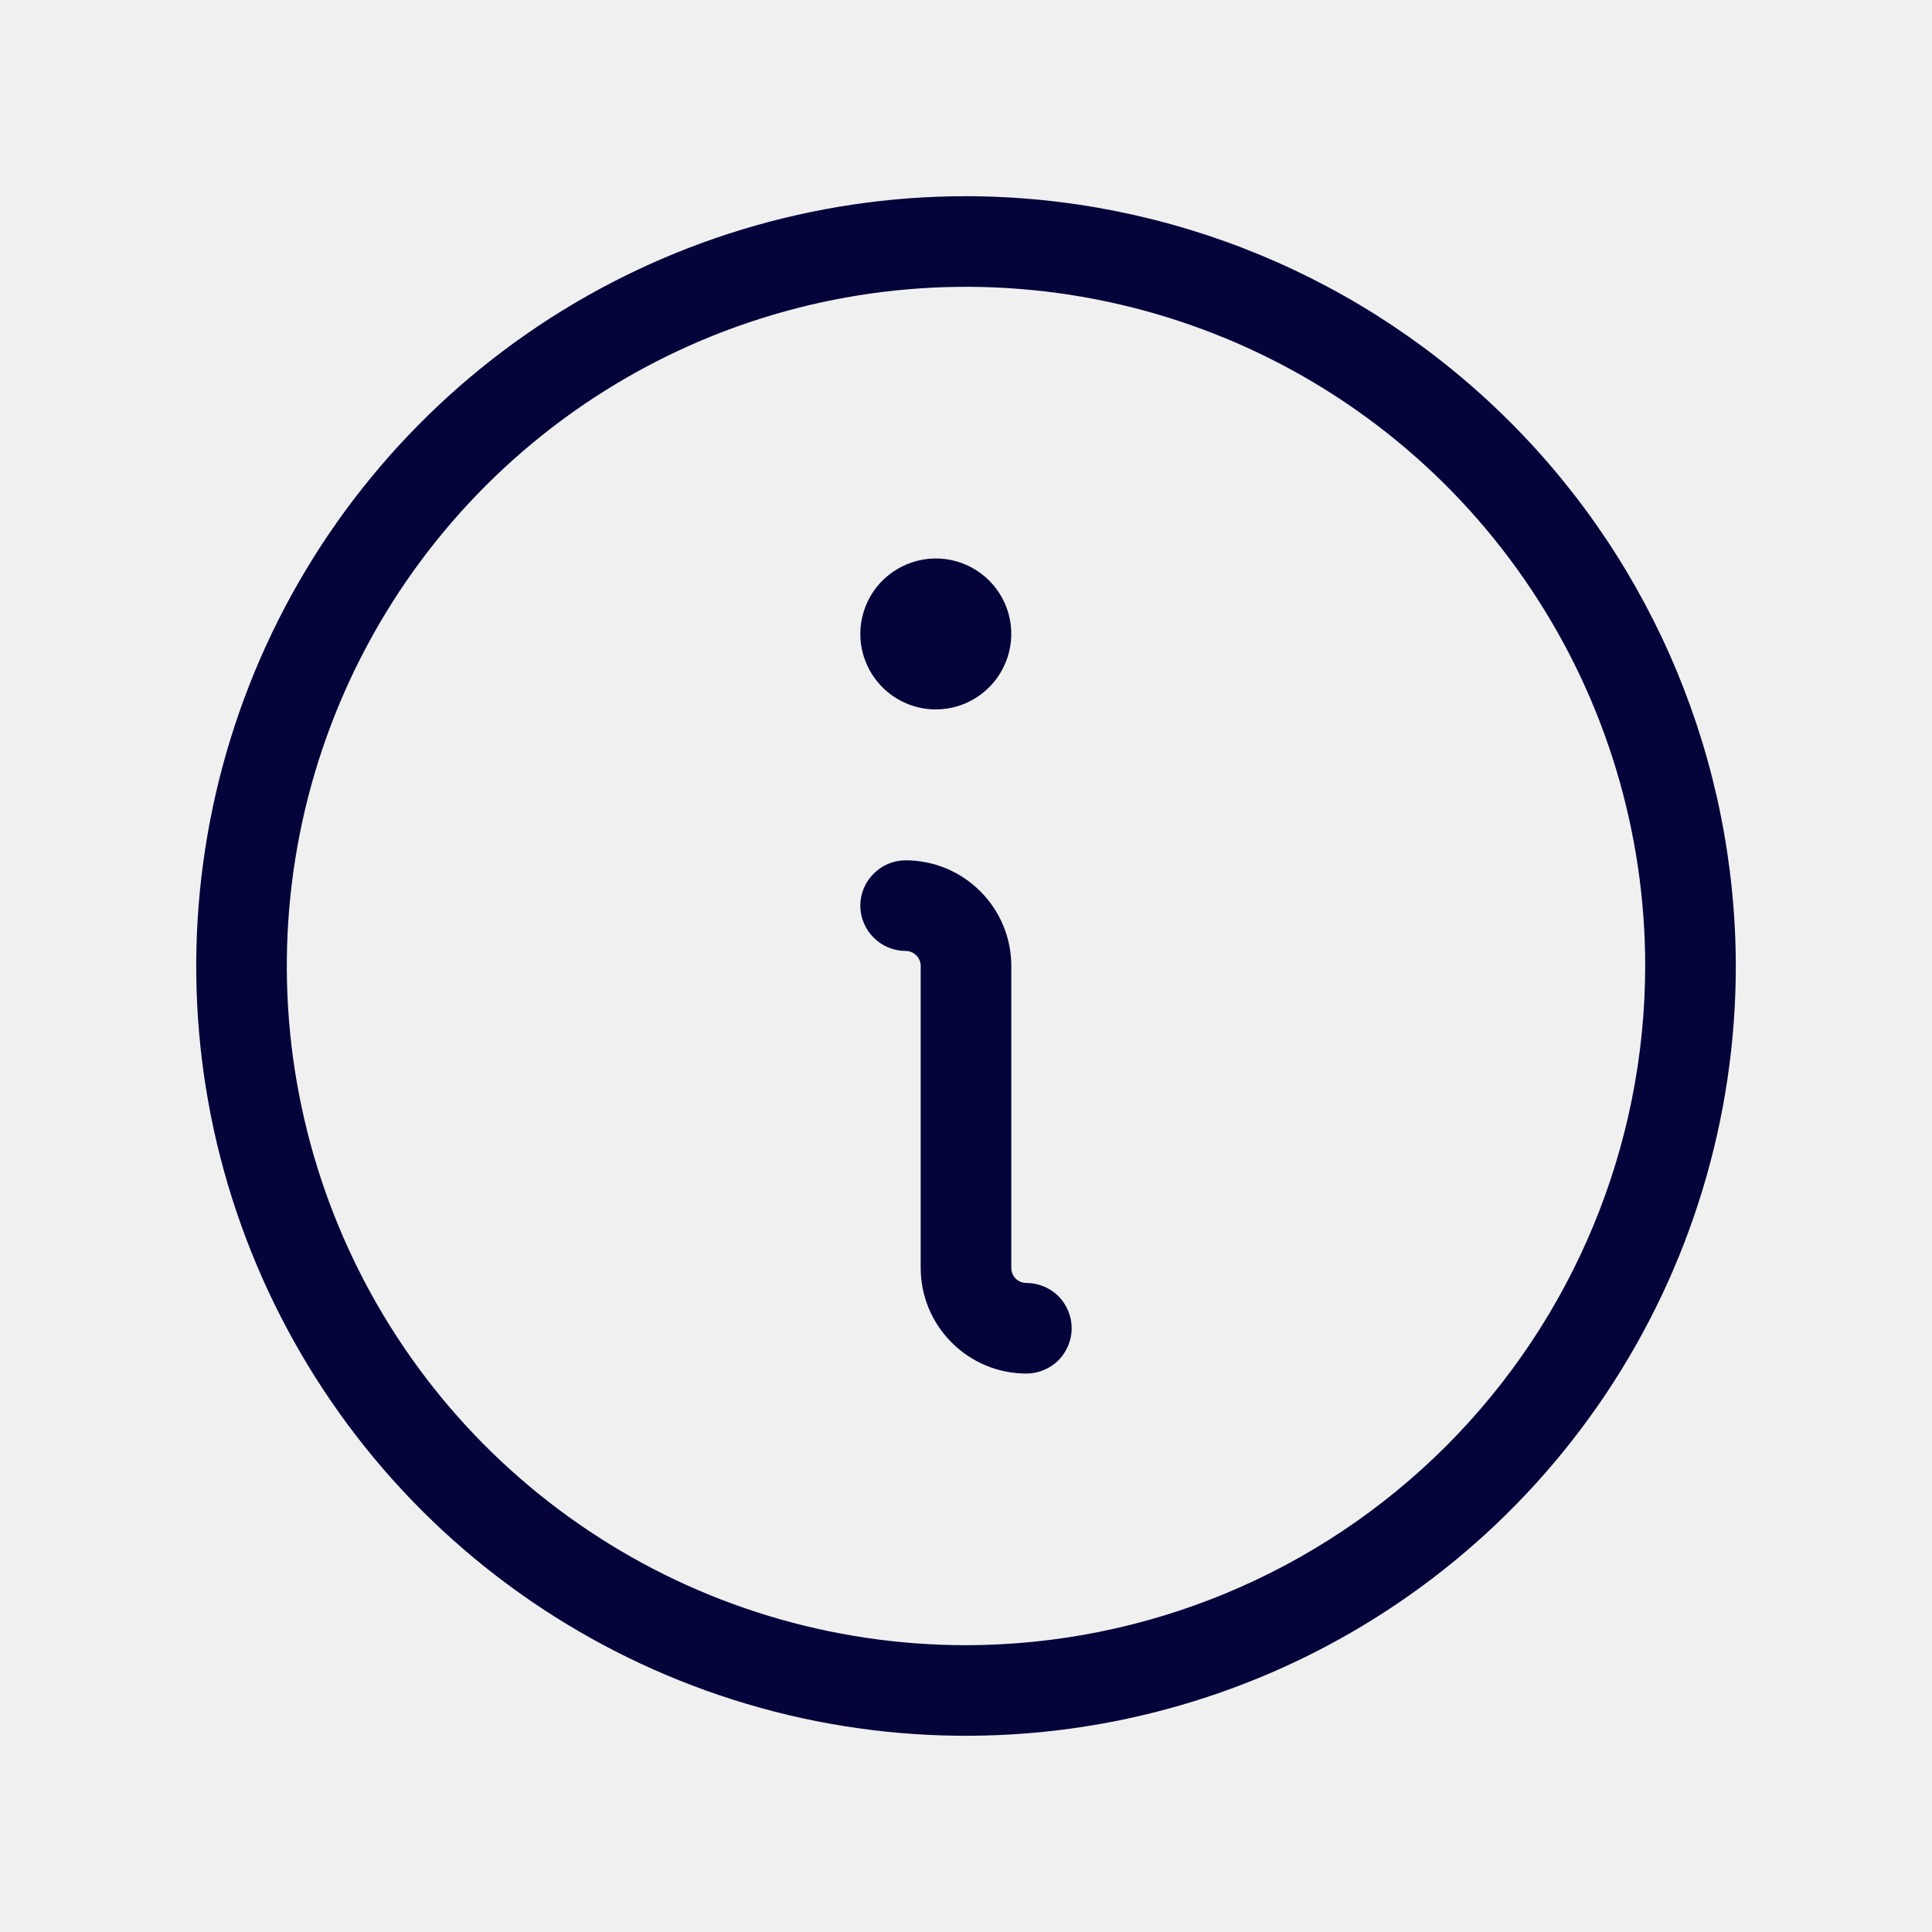
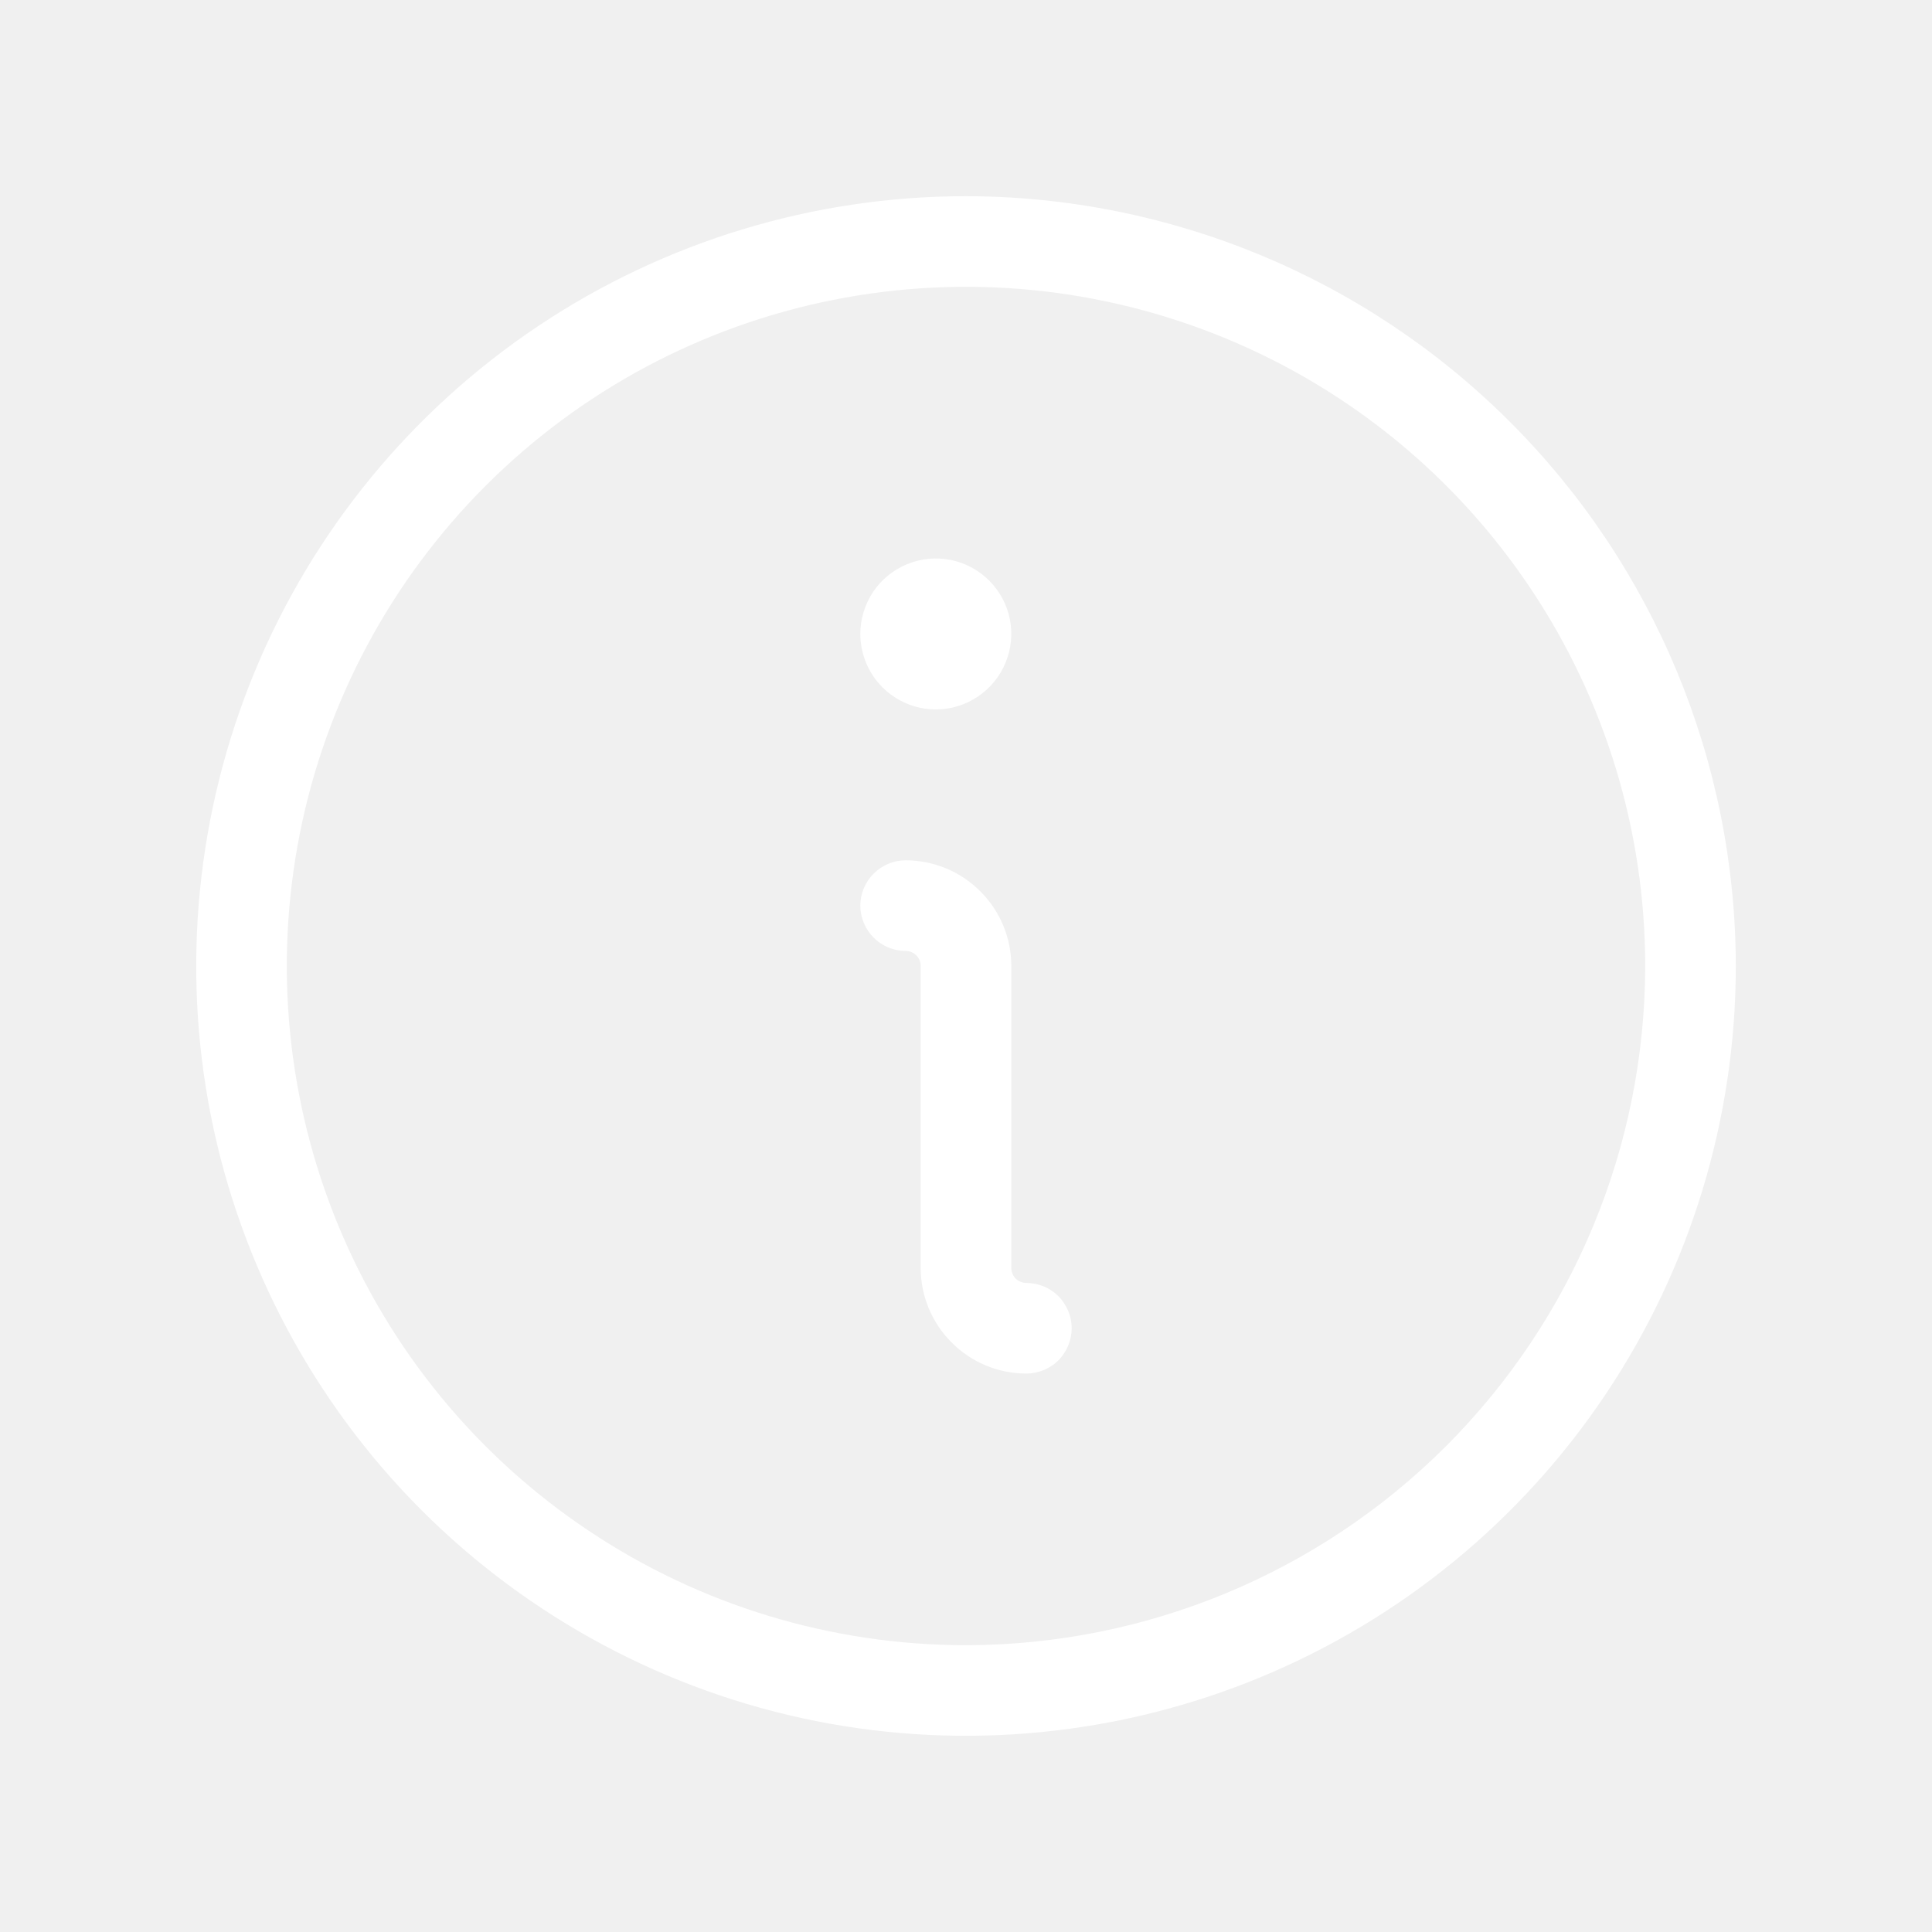
<svg xmlns="http://www.w3.org/2000/svg" width="20" height="20" viewBox="0 0 20 20" fill="none">
-   <path d="M11.094 13.75C11.094 13.874 11.044 13.993 10.957 14.082C10.869 14.169 10.749 14.219 10.625 14.219C10.335 14.219 10.057 14.104 9.852 13.898C9.646 13.693 9.531 13.415 9.531 13.125V10C9.531 9.959 9.515 9.919 9.485 9.89C9.456 9.86 9.416 9.844 9.375 9.844C9.251 9.844 9.131 9.794 9.044 9.706C8.956 9.619 8.906 9.499 8.906 9.375C8.906 9.251 8.956 9.131 9.044 9.044C9.131 8.956 9.251 8.906 9.375 8.906C9.665 8.906 9.943 9.021 10.148 9.227C10.354 9.432 10.469 9.71 10.469 10V13.125C10.469 13.166 10.485 13.206 10.514 13.236C10.544 13.265 10.584 13.281 10.625 13.281C10.749 13.281 10.869 13.331 10.957 13.418C11.044 13.507 11.094 13.626 11.094 13.75ZM9.688 7.344C9.842 7.344 9.993 7.298 10.121 7.212C10.25 7.126 10.35 7.004 10.409 6.861C10.468 6.719 10.484 6.562 10.454 6.41C10.424 6.259 10.349 6.119 10.24 6.01C10.131 5.901 9.991 5.826 9.84 5.796C9.688 5.766 9.531 5.782 9.389 5.841C9.246 5.9 9.124 6 9.038 6.128C8.952 6.257 8.906 6.408 8.906 6.562C8.906 6.77 8.989 6.968 9.135 7.115C9.282 7.261 9.48 7.344 9.688 7.344ZM17.969 10C17.969 11.576 17.501 13.117 16.626 14.427C15.75 15.738 14.506 16.759 13.05 17.362C11.593 17.965 9.991 18.123 8.445 17.816C6.9 17.508 5.48 16.749 4.365 15.635C3.251 14.52 2.492 13.1 2.184 11.555C1.877 10.009 2.035 8.407 2.638 6.95C3.241 5.494 4.262 4.25 5.573 3.374C6.883 2.499 8.424 2.031 10 2.031C12.113 2.034 14.138 2.874 15.632 4.368C17.126 5.862 17.966 7.887 17.969 10ZM17.031 10C17.031 8.609 16.619 7.25 15.846 6.094C15.074 4.937 13.976 4.036 12.691 3.504C11.406 2.972 9.992 2.833 8.628 3.104C7.264 3.375 6.011 4.045 5.028 5.028C4.045 6.011 3.375 7.264 3.104 8.628C2.833 9.992 2.972 11.406 3.504 12.691C4.036 13.976 4.937 15.074 6.094 15.846C7.25 16.619 8.609 17.031 10 17.031C11.864 17.029 13.651 16.288 14.97 14.97C16.288 13.651 17.029 11.864 17.031 10Z" fill="#04033A" />
+   <path d="M11.094 13.75C11.094 13.874 11.044 13.993 10.957 14.082C10.869 14.169 10.749 14.219 10.625 14.219C10.335 14.219 10.057 14.104 9.852 13.898C9.646 13.693 9.531 13.415 9.531 13.125V10C9.531 9.959 9.515 9.919 9.485 9.89C9.456 9.86 9.416 9.844 9.375 9.844C9.251 9.844 9.131 9.794 9.044 9.706C8.956 9.619 8.906 9.499 8.906 9.375C8.906 9.251 8.956 9.131 9.044 9.044C9.131 8.956 9.251 8.906 9.375 8.906C9.665 8.906 9.943 9.021 10.148 9.227C10.354 9.432 10.469 9.71 10.469 10V13.125C10.469 13.166 10.485 13.206 10.514 13.236C10.544 13.265 10.584 13.281 10.625 13.281C10.749 13.281 10.869 13.331 10.957 13.418C11.044 13.507 11.094 13.626 11.094 13.75ZM9.688 7.344C9.842 7.344 9.993 7.298 10.121 7.212C10.25 7.126 10.35 7.004 10.409 6.861C10.468 6.719 10.484 6.562 10.454 6.41C10.424 6.259 10.349 6.119 10.24 6.01C10.131 5.901 9.991 5.826 9.84 5.796C9.688 5.766 9.531 5.782 9.389 5.841C9.246 5.9 9.124 6 9.038 6.128C8.952 6.257 8.906 6.408 8.906 6.562C8.906 6.77 8.989 6.968 9.135 7.115C9.282 7.261 9.48 7.344 9.688 7.344ZM17.969 10C17.969 11.576 17.501 13.117 16.626 14.427C15.75 15.738 14.506 16.759 13.05 17.362C11.593 17.965 9.991 18.123 8.445 17.816C6.9 17.508 5.48 16.749 4.365 15.635C3.251 14.52 2.492 13.1 2.184 11.555C1.877 10.009 2.035 8.407 2.638 6.95C3.241 5.494 4.262 4.25 5.573 3.374C6.883 2.499 8.424 2.031 10 2.031C12.113 2.034 14.138 2.874 15.632 4.368C17.126 5.862 17.966 7.887 17.969 10ZM17.031 10C17.031 8.609 16.619 7.25 15.846 6.094C15.074 4.937 13.976 4.036 12.691 3.504C11.406 2.972 9.992 2.833 8.628 3.104C7.264 3.375 6.011 4.045 5.028 5.028C4.045 6.011 3.375 7.264 3.104 8.628C2.833 9.992 2.972 11.406 3.504 12.691C4.036 13.976 4.937 15.074 6.094 15.846C7.25 16.619 8.609 17.031 10 17.031C11.864 17.029 13.651 16.288 14.97 14.97C16.288 13.651 17.029 11.864 17.031 10Z" fill="#ffffff" />
</svg>
